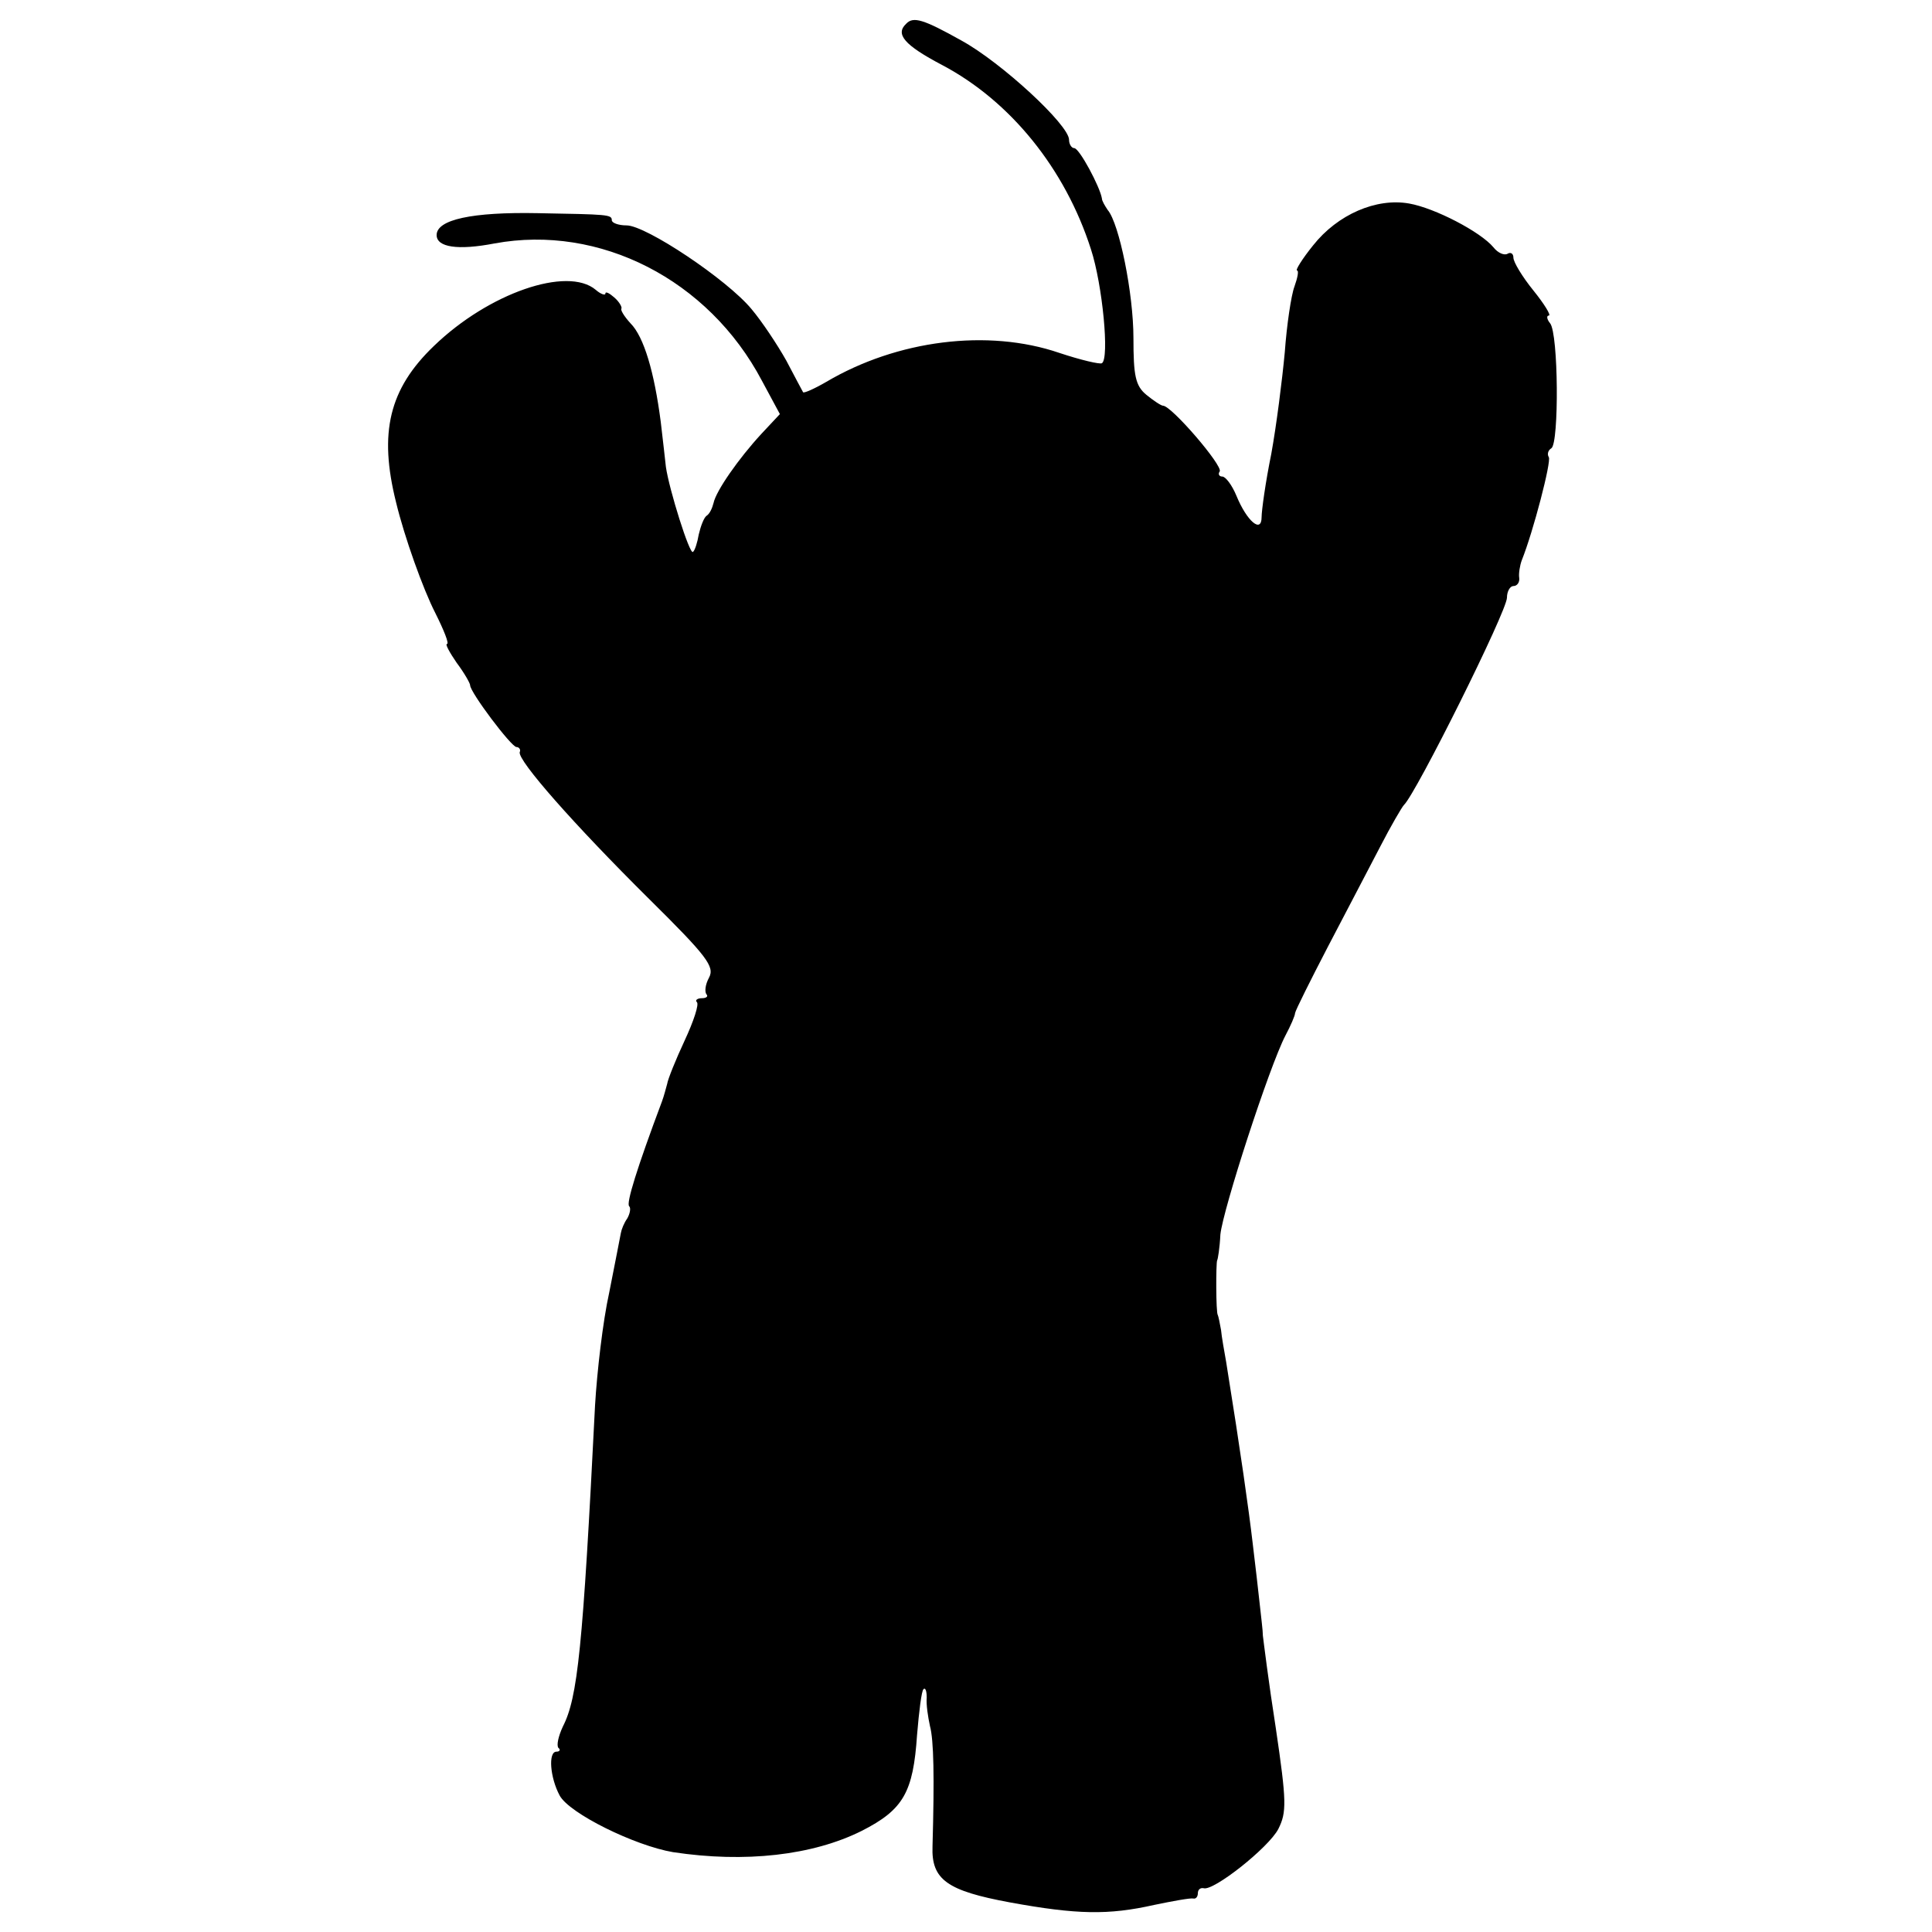
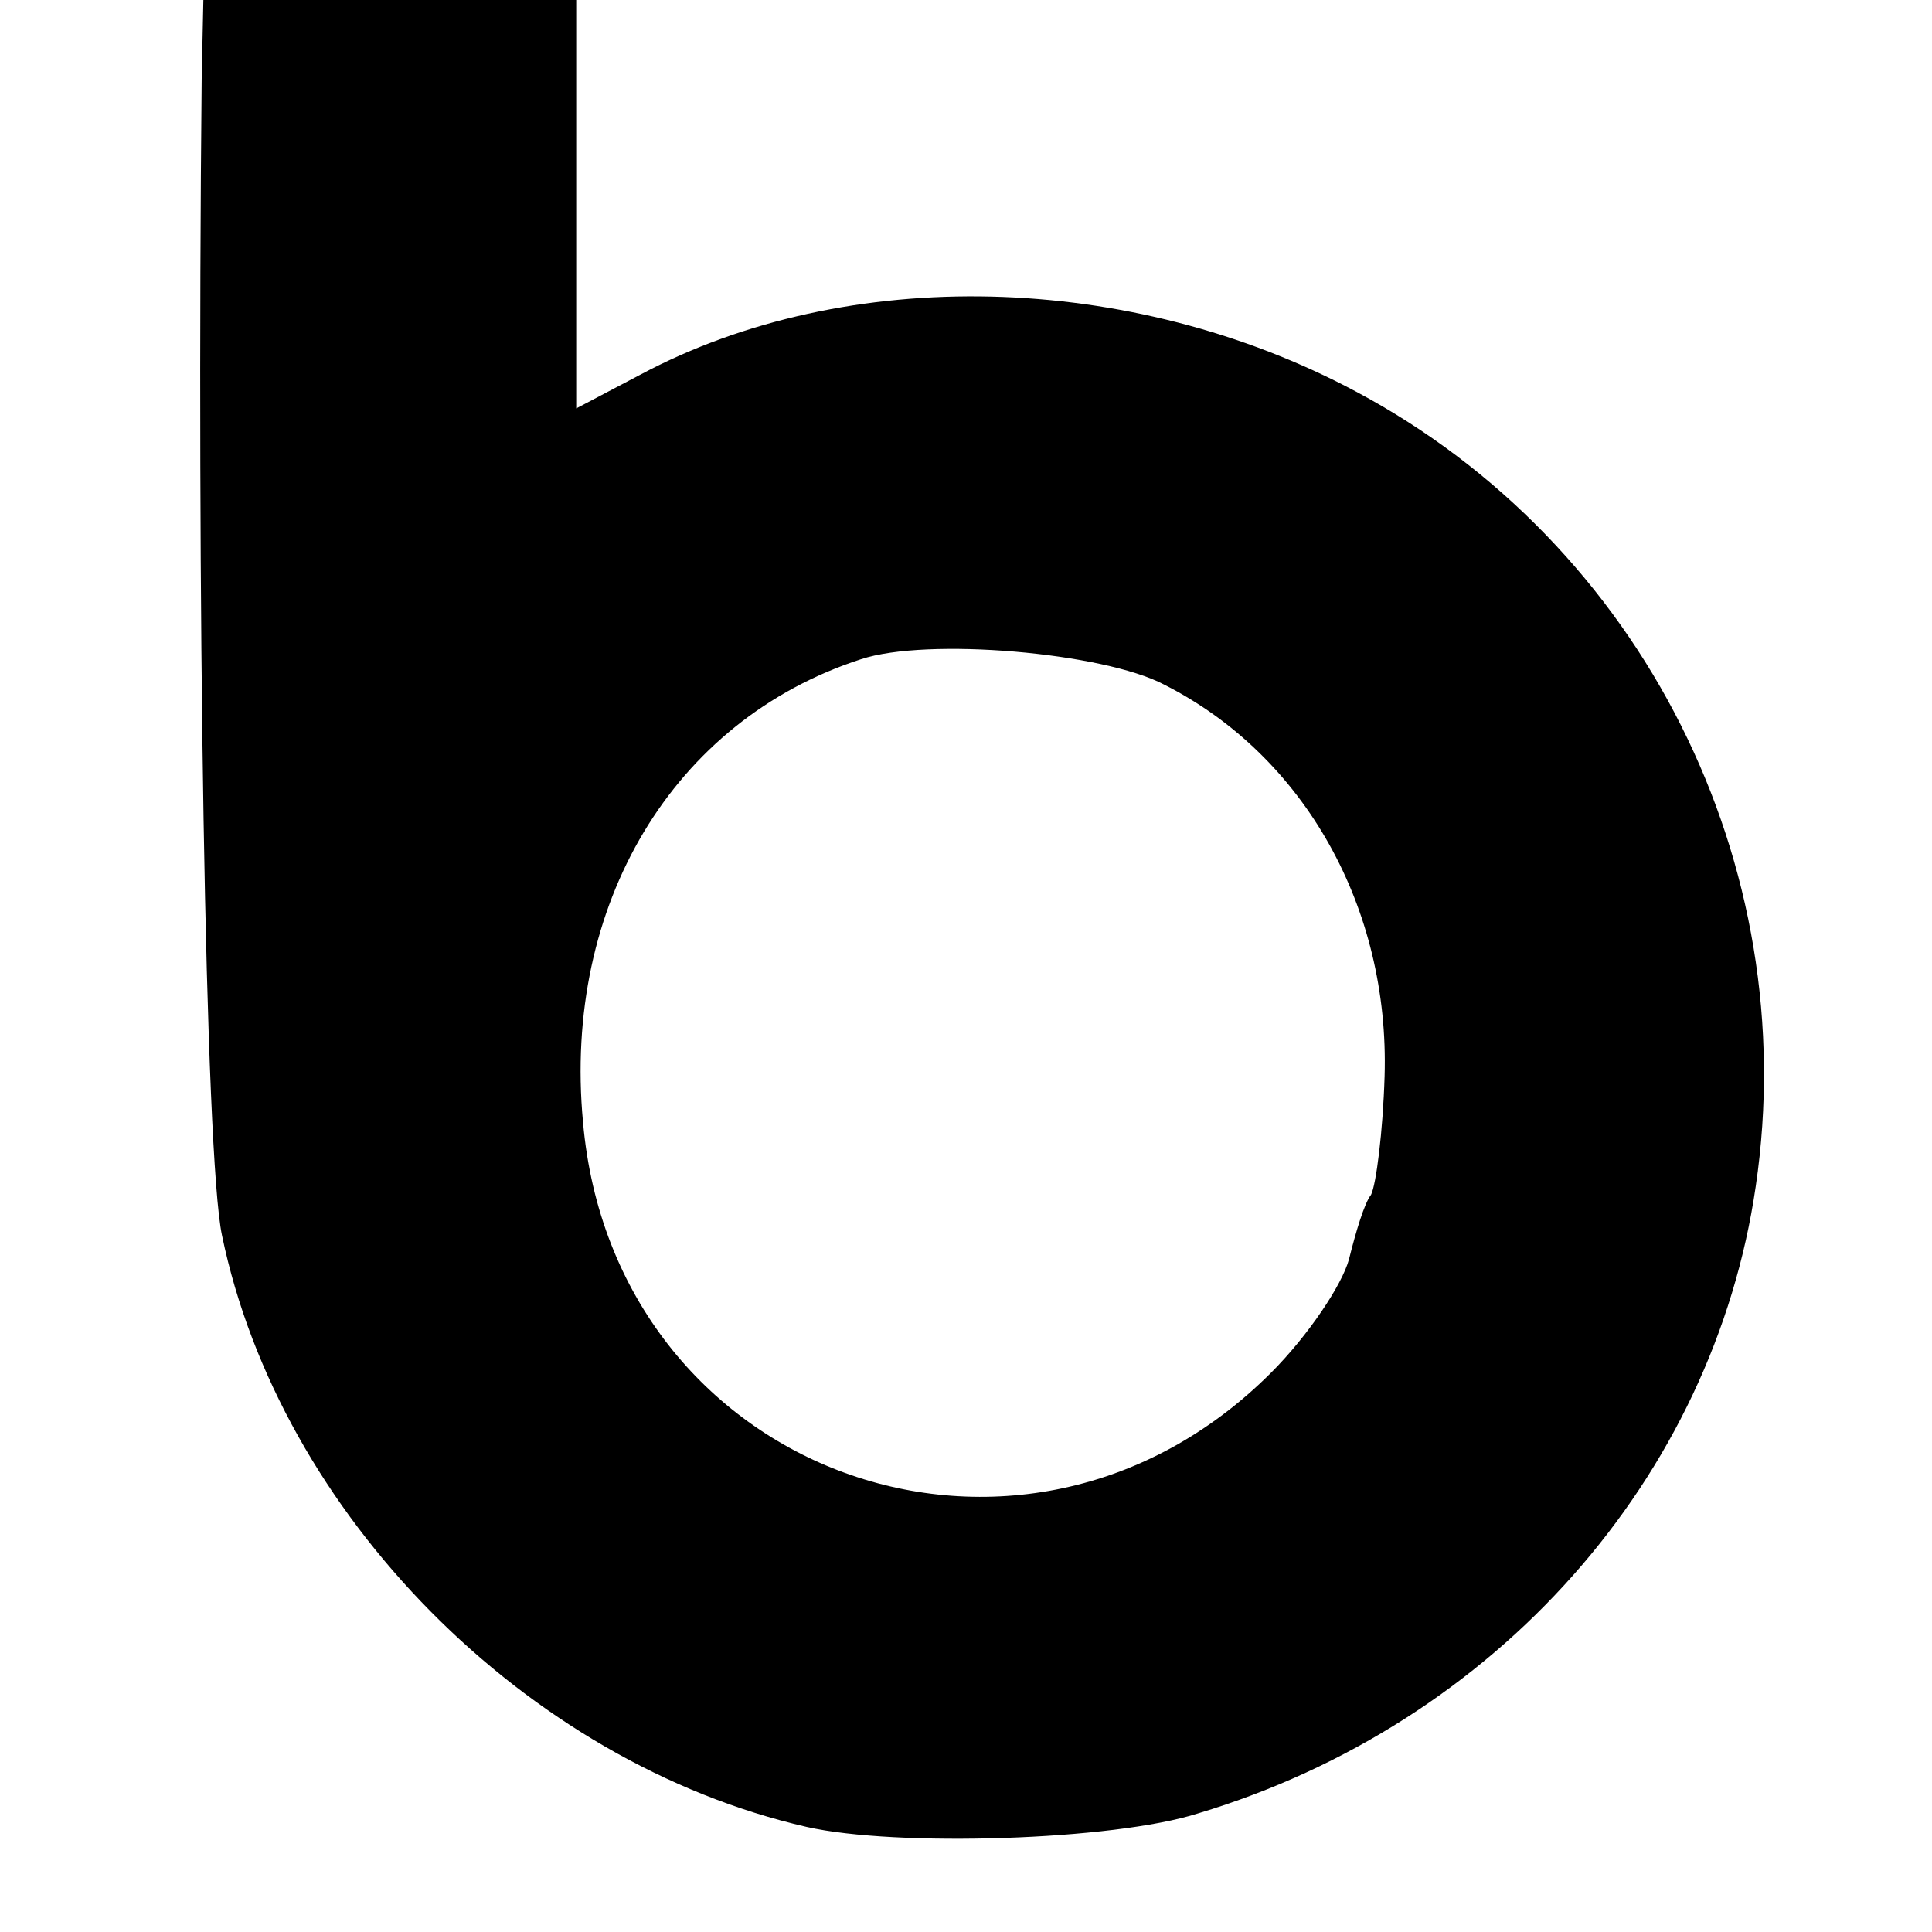
- <svg xmlns="http://www.w3.org/2000/svg" version="1.0" width="300pt" height="300pt" viewBox="0 0 300 300" preserveAspectRatio="xMidYMid meet">
-   <g transform="translate(0,300) scale(0.1,-0.1)" fill="#000000" stroke="none">
-     <path d="M1407 2963 c-17 -16 -3 -33 56 -64 106 -56 191 -161 231 -286 18 -55 29 -170 17 -177 -3 -2 -33 5 -66 16 -111 38 -252 20 -362 -45 -19 -11 -35 -18 -36 -16 -1 2 -13 24 -26 49 -14 25 -38 61 -54 80 -38 46 -164 130 -194 130 -13 0 -23 4 -23 8 0 9 -6 9 -115 11 -102 2 -157 -10 -157 -34 0 -19 33 -24 90 -13 163 30 332 -56 415 -213 l28 -52 -29 -31 c-35 -38 -70 -88 -74 -107 -2 -8 -6 -17 -11 -20 -4 -3 -9 -16 -12 -29 -2 -12 -6 -25 -9 -27 -5 -5 -37 97 -42 132 -1 11 -5 43 -8 70 -10 77 -26 132 -47 153 -10 11 -16 21 -14 23 1 2 -3 10 -11 17 -8 7 -14 10 -14 6 0 -3 -7 -1 -15 6 -44 37 -166 -5 -251 -87 -70 -67 -86 -135 -59 -243 13 -54 42 -135 61 -172 13 -26 22 -48 18 -48 -3 0 4 -13 15 -29 12 -16 21 -32 21 -35 0 -11 64 -96 72 -96 4 0 7 -4 5 -8 -3 -13 83 -111 201 -228 90 -89 102 -105 93 -122 -6 -11 -7 -22 -4 -26 3 -3 0 -6 -7 -6 -7 0 -11 -3 -8 -6 4 -3 -5 -30 -19 -60 -14 -30 -26 -60 -27 -67 -2 -7 -5 -19 -8 -27 -39 -104 -56 -159 -51 -163 3 -3 1 -12 -3 -19 -5 -7 -9 -17 -10 -23 -1 -5 -9 -47 -18 -92 -10 -45 -19 -124 -22 -175 -19 -379 -27 -454 -50 -499 -7 -15 -10 -29 -7 -33 4 -3 2 -6 -3 -6 -13 0 -10 -40 5 -68 15 -28 117 -78 176 -88 112 -17 217 -5 293 33 65 33 80 60 86 149 3 36 7 69 10 71 3 3 5 -3 5 -13 -1 -11 2 -30 5 -44 6 -22 7 -79 4 -187 -2 -52 23 -69 120 -87 104 -19 153 -20 224 -4 29 6 56 11 61 10 4 -1 7 3 7 8 0 6 4 9 9 8 15 -5 101 63 116 92 13 26 13 42 -4 157 -11 70 -19 135 -20 143 0 8 -3 31 -5 50 -2 19 -7 62 -11 95 -6 51 -18 137 -41 280 -3 17 -7 39 -8 50 -2 11 -4 21 -5 23 -3 3 -3 81 -1 85 1 1 4 19 5 40 4 39 76 261 101 309 8 15 15 31 15 35 1 5 24 51 51 103 27 52 64 122 81 155 17 33 34 62 37 65 19 18 160 301 160 322 0 10 5 18 10 18 6 0 10 6 9 13 -1 6 1 19 4 27 18 45 46 153 42 160 -3 5 -1 11 4 14 12 8 11 178 -2 194 -5 6 -6 12 -2 12 4 0 -7 18 -24 39 -17 21 -31 44 -31 51 0 6 -4 9 -9 6 -5 -3 -15 1 -22 10 -20 24 -91 61 -131 68 -51 9 -111 -17 -149 -65 -17 -21 -28 -39 -25 -39 3 0 1 -11 -4 -25 -5 -13 -12 -60 -15 -102 -4 -43 -13 -114 -21 -158 -9 -44 -15 -88 -15 -98 0 -26 -23 -6 -39 33 -7 17 -17 30 -22 30 -5 0 -7 4 -4 8 5 9 -75 102 -88 102 -3 0 -15 8 -26 17 -17 14 -20 30 -20 88 0 69 -22 178 -40 199 -4 6 -9 14 -9 18 -3 18 -35 78 -43 78 -4 0 -8 6 -8 13 0 23 -105 120 -167 154 -59 33 -75 38 -86 26z" />
+ <svg xmlns="http://www.w3.org/2000/svg" version="1.0" width="114pt" height="114pt" viewBox="0 0 114 114" preserveAspectRatio="xMidYMid meet">
+   <g transform="translate(0,114) scale(0.1,-0.1)" fill="#000000" stroke="none">
+     <path d="M119 1093 c-3 -302 2 -635 12 -682 34 -164 179 -311 345 -349 53 -12 181 -8 231 8 176 53 304 198 329 370 28 190 -67 379 -236 469 -133 71 -300 75 -422 10 l-38 -20 0 120 0 121 -110 0 -110 0 -1 -47z m568 -357 c83 -42 133 -132 130 -231 -1 -33 -5 -64 -8 -70 -4 -5 -9 -22 -13 -38 -4 -15 -24 -45 -46 -67 -147 -147 -388 -60 -406 148 -12 128 53 237 164 273 39 13 143 4 179 -15z" />
  </g>
</svg>
